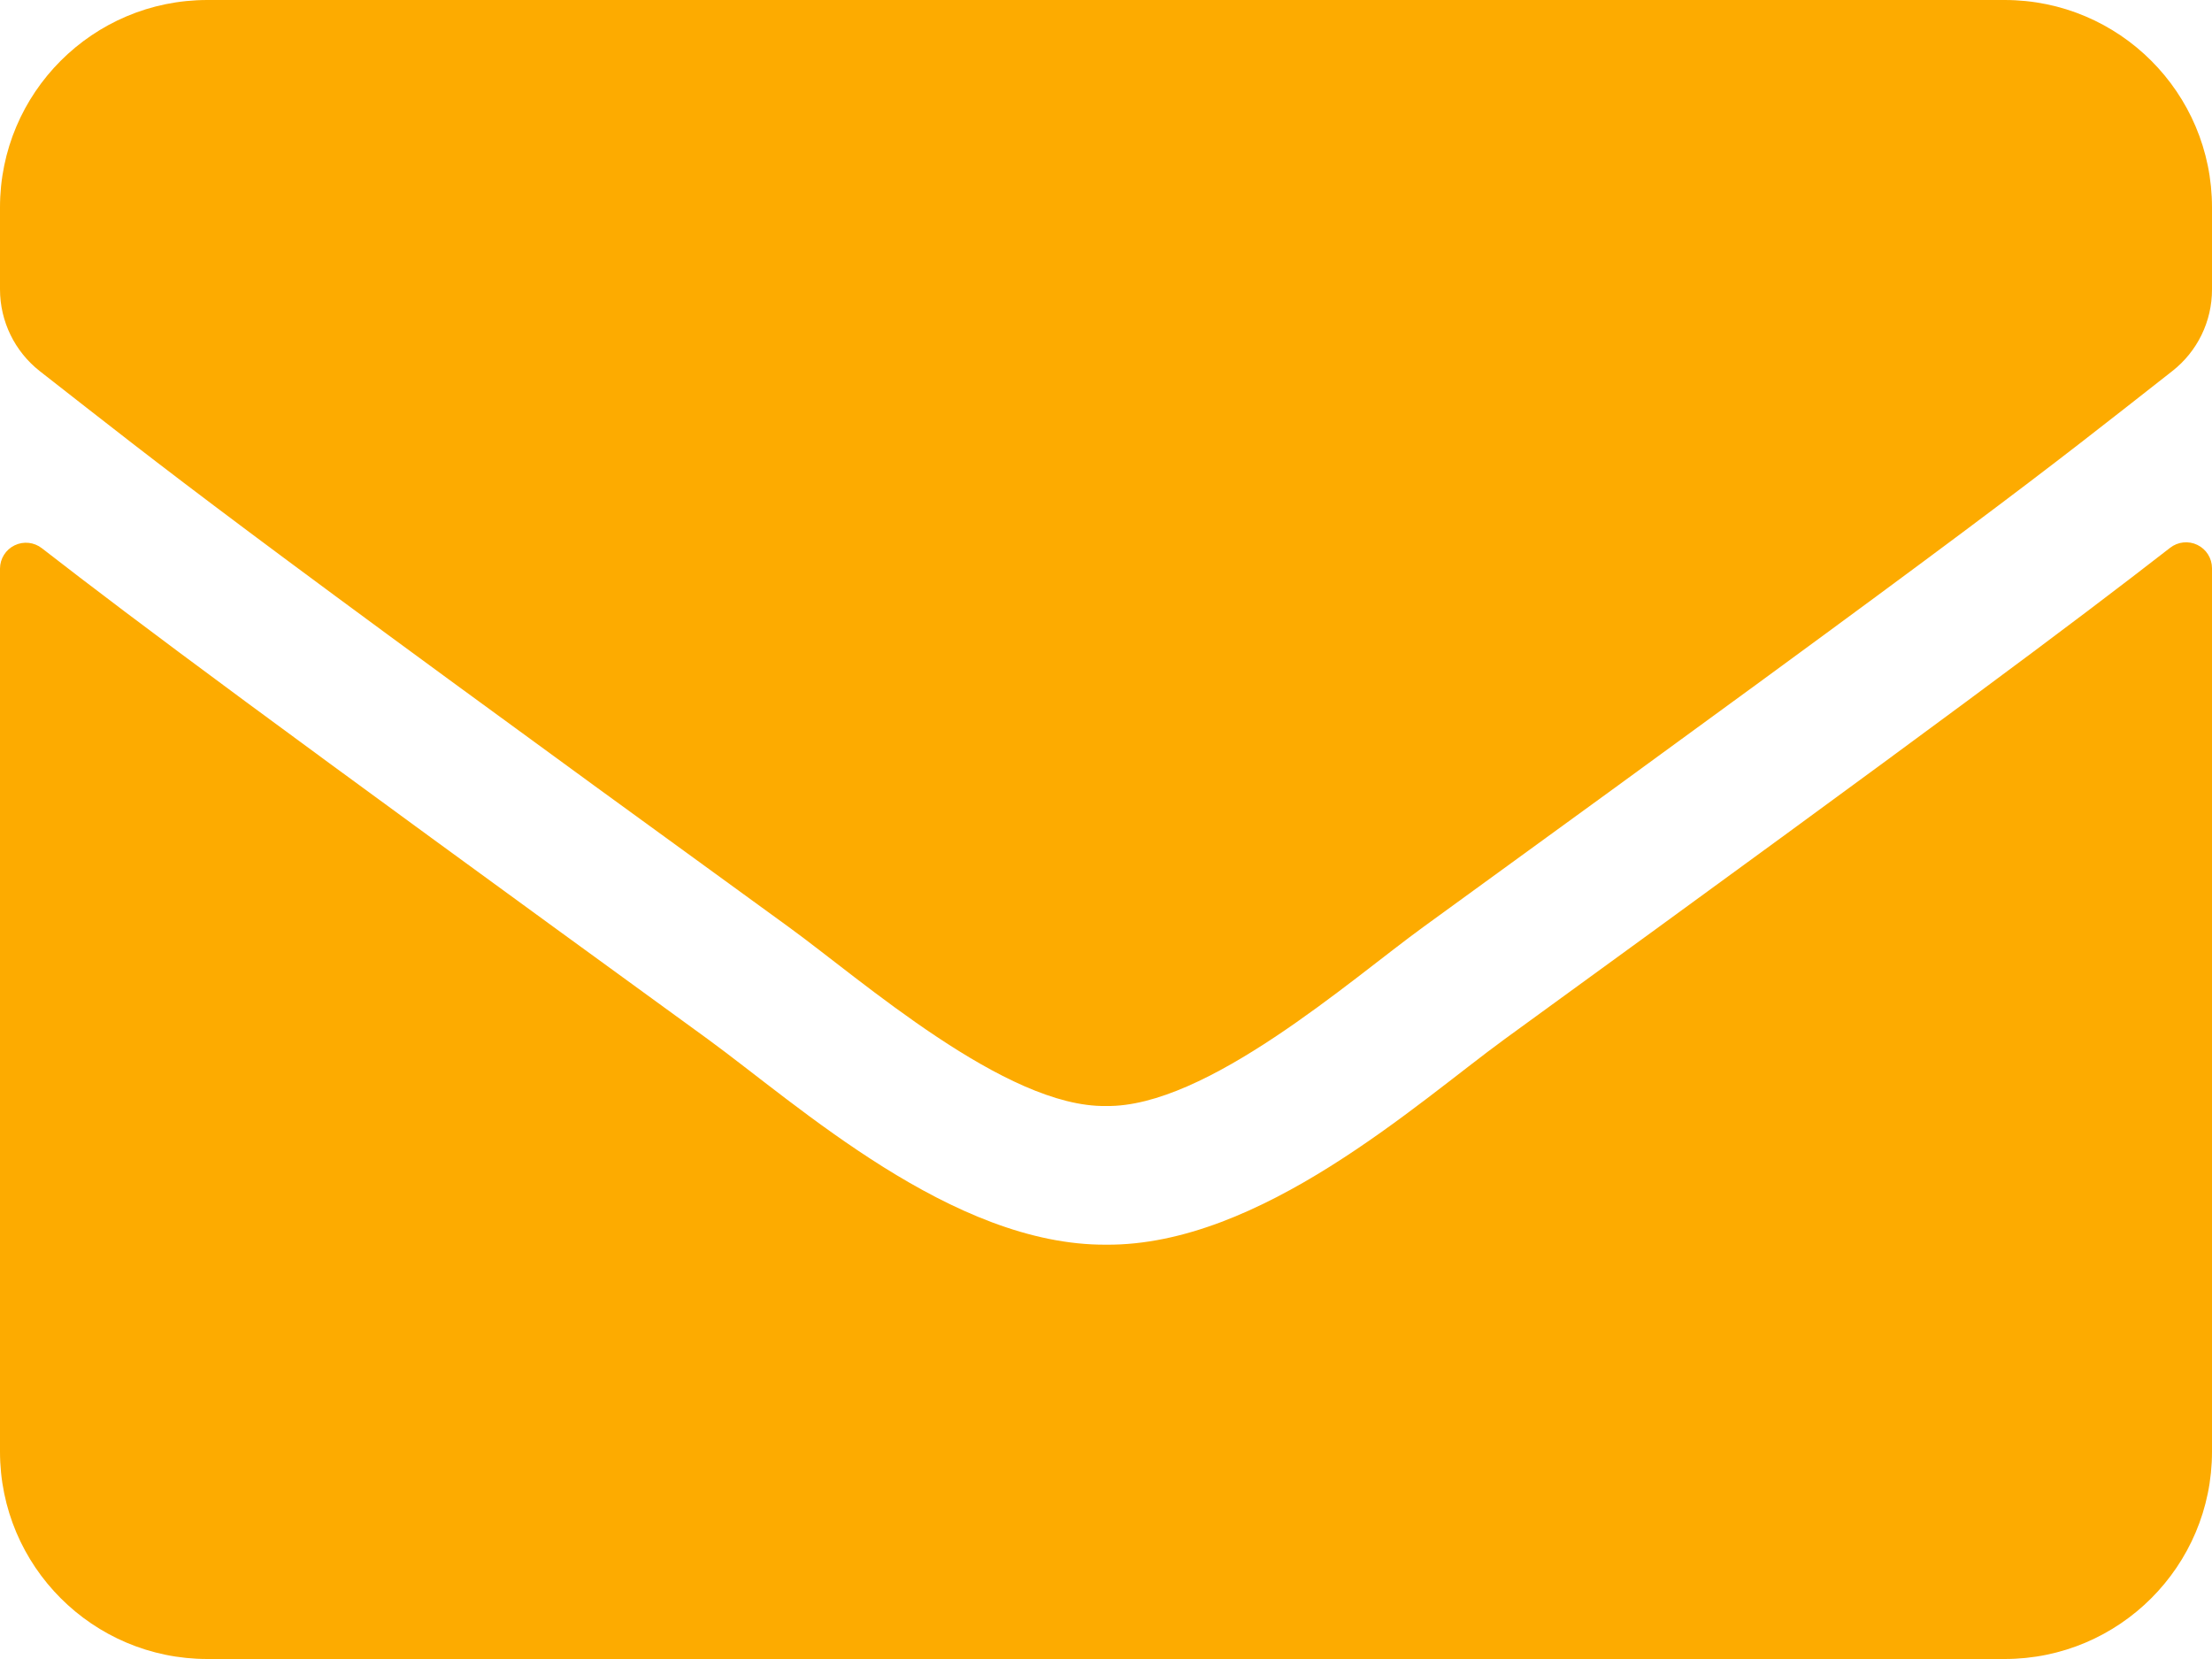
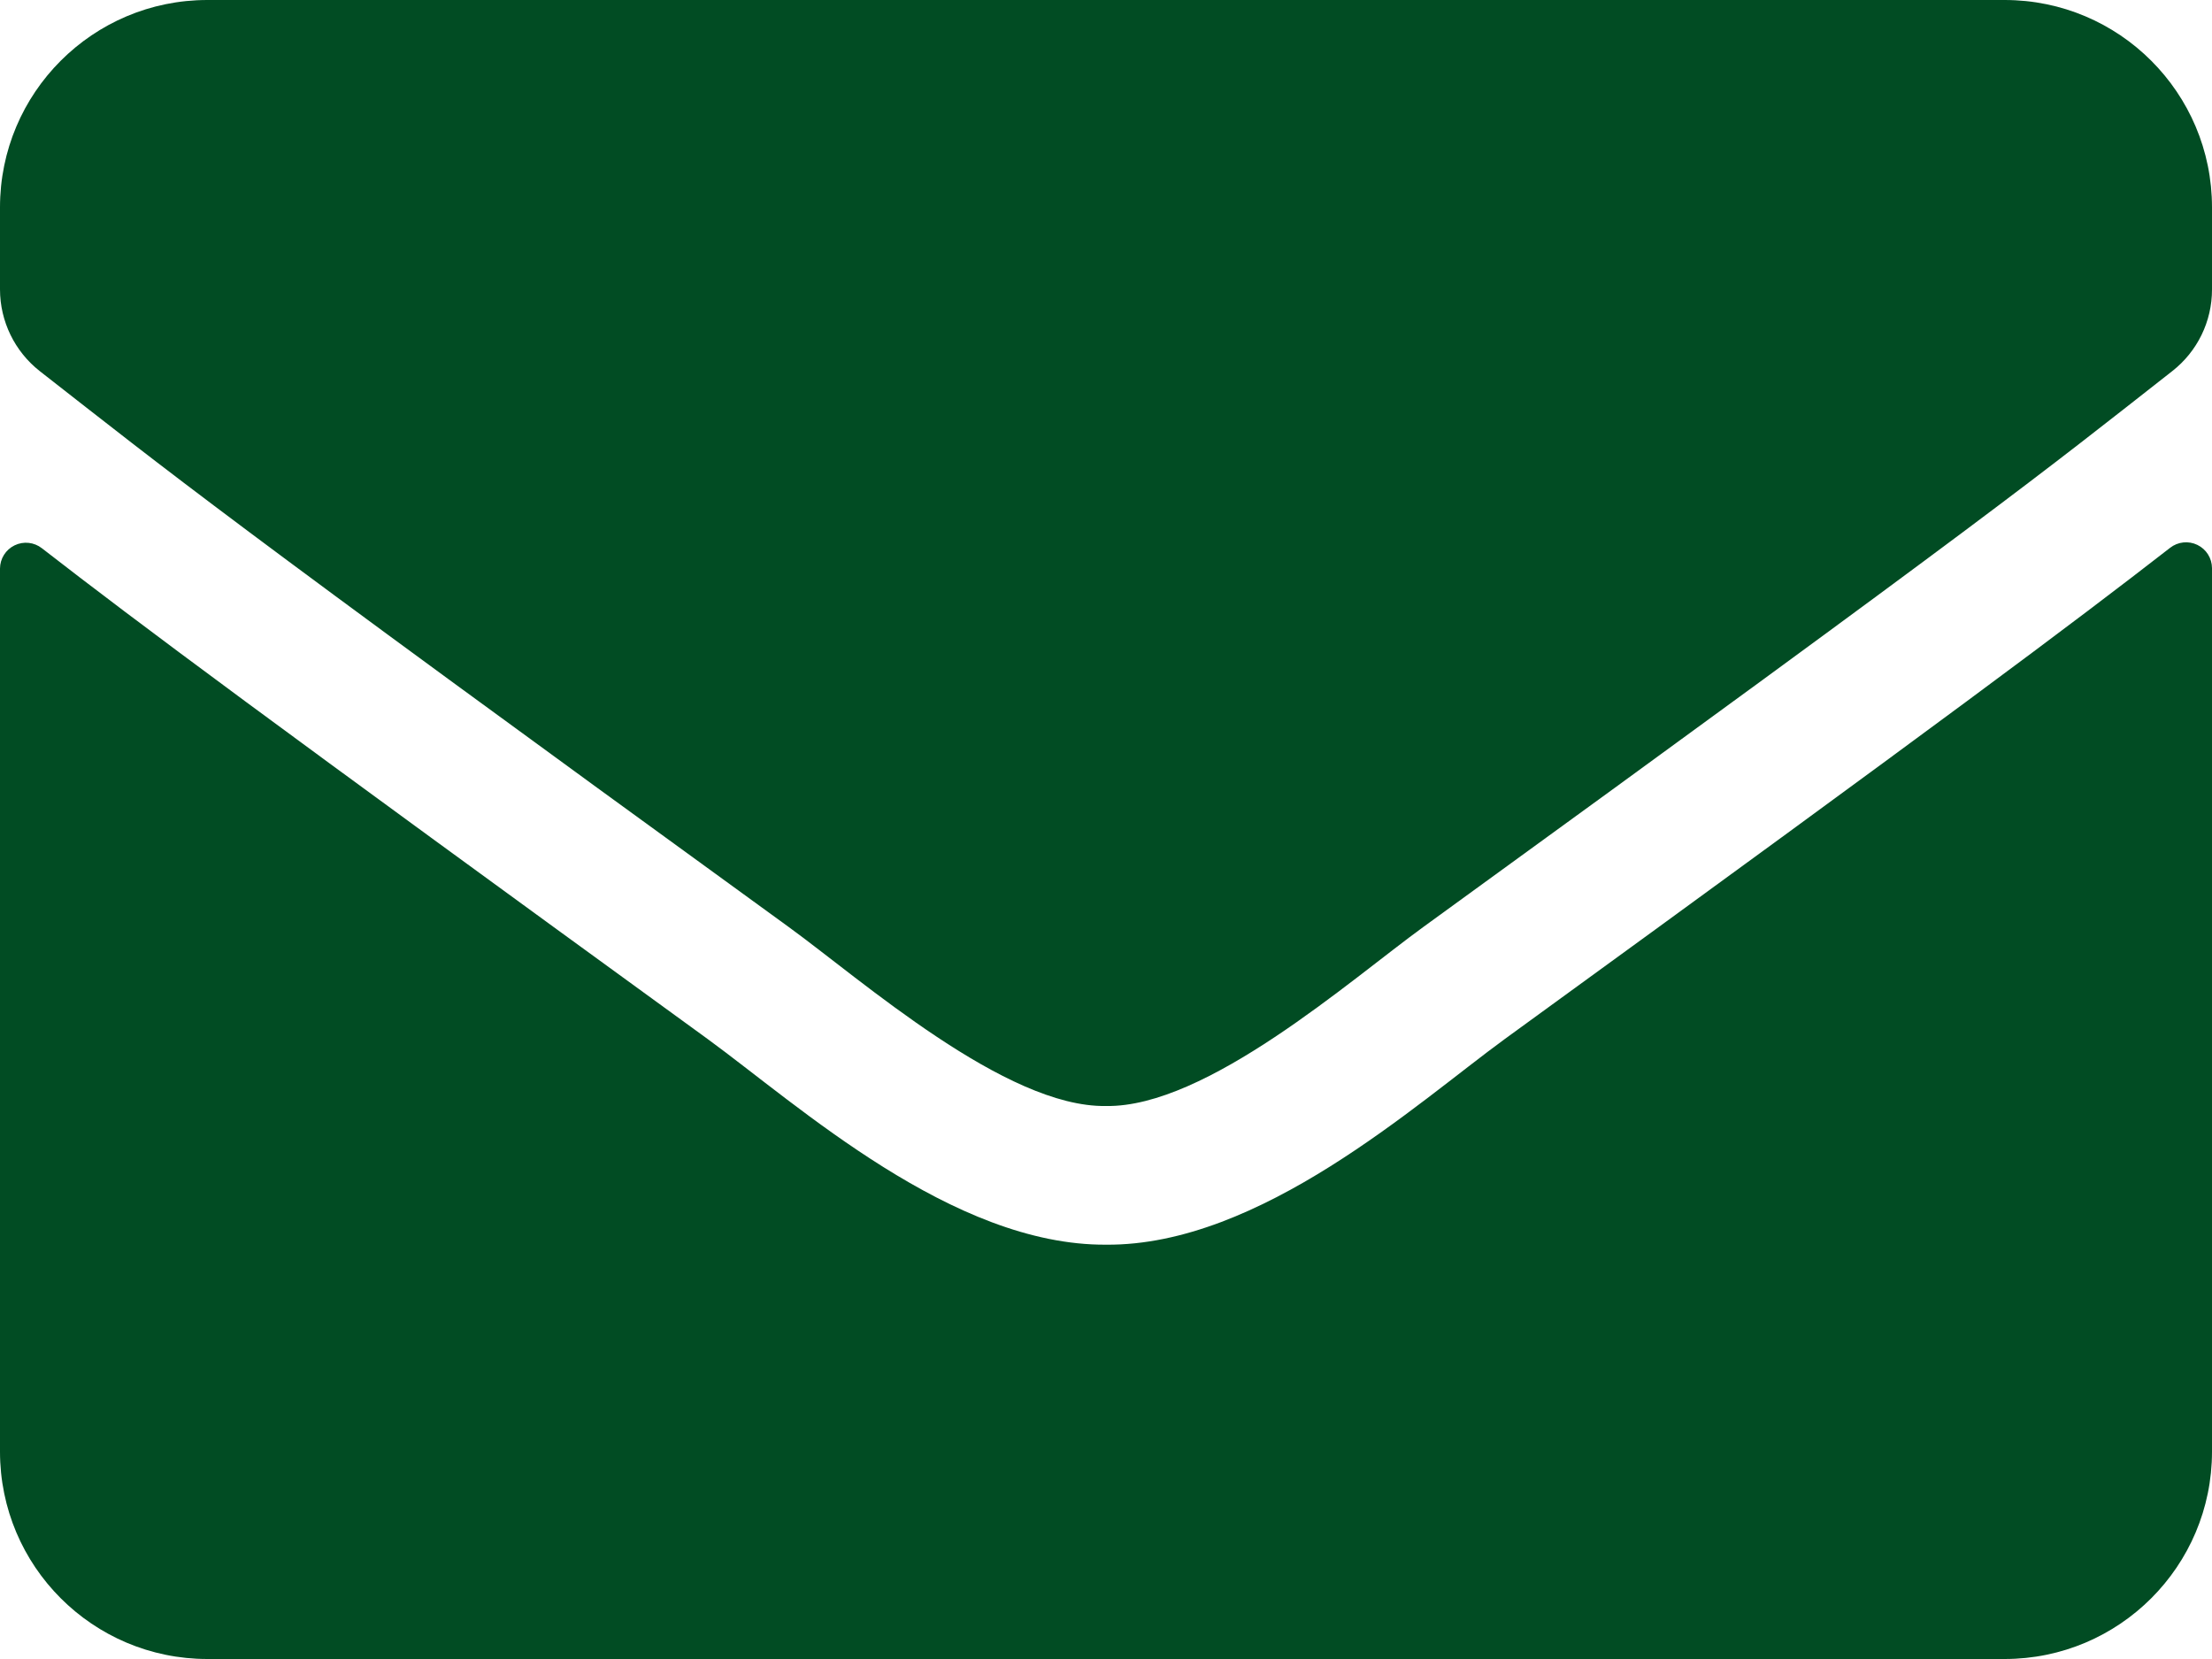
<svg xmlns="http://www.w3.org/2000/svg" id="Capa_1" data-name="Capa 1" viewBox="0 0 512 384">
  <defs>
-     <style>.cls-1{fill:#fdab00;}</style>
+     <style>.cls-1{fill:#014c23;}</style>
  </defs>
  <path class="cls-1" d="M427.3-954.2a6,6,0,0,1,9.7,4.7V-745a48,48,0,0,1-48,48H-27a48,48,0,0,1-48-48V-949.4a6,6,0,0,1,9.7-4.7c22.4,17.4,52.1,39.5,154.1,113.6,21.1,15.4,56.7,47.8,92.2,47.6,35.7,0.3,72-32.8,92.3-47.6C375.3-914.6,404.9-936.8,427.3-954.2ZM181-825c23.2,0.4,56.6-29.2,73.4-41.4,132.7-96.3,142.8-104.7,173.4-128.7A23.93,23.93,0,0,0,437-1014v-19a48,48,0,0,0-48-48H-27a48,48,0,0,0-48,48v19a24.08,24.08,0,0,0,9.2,18.9c30.6,23.9,40.7,32.4,173.4,128.7,16.8,12.2,50.2,41.8,73.4,41.4h0Z" transform="translate(75 1081)" />
</svg>
